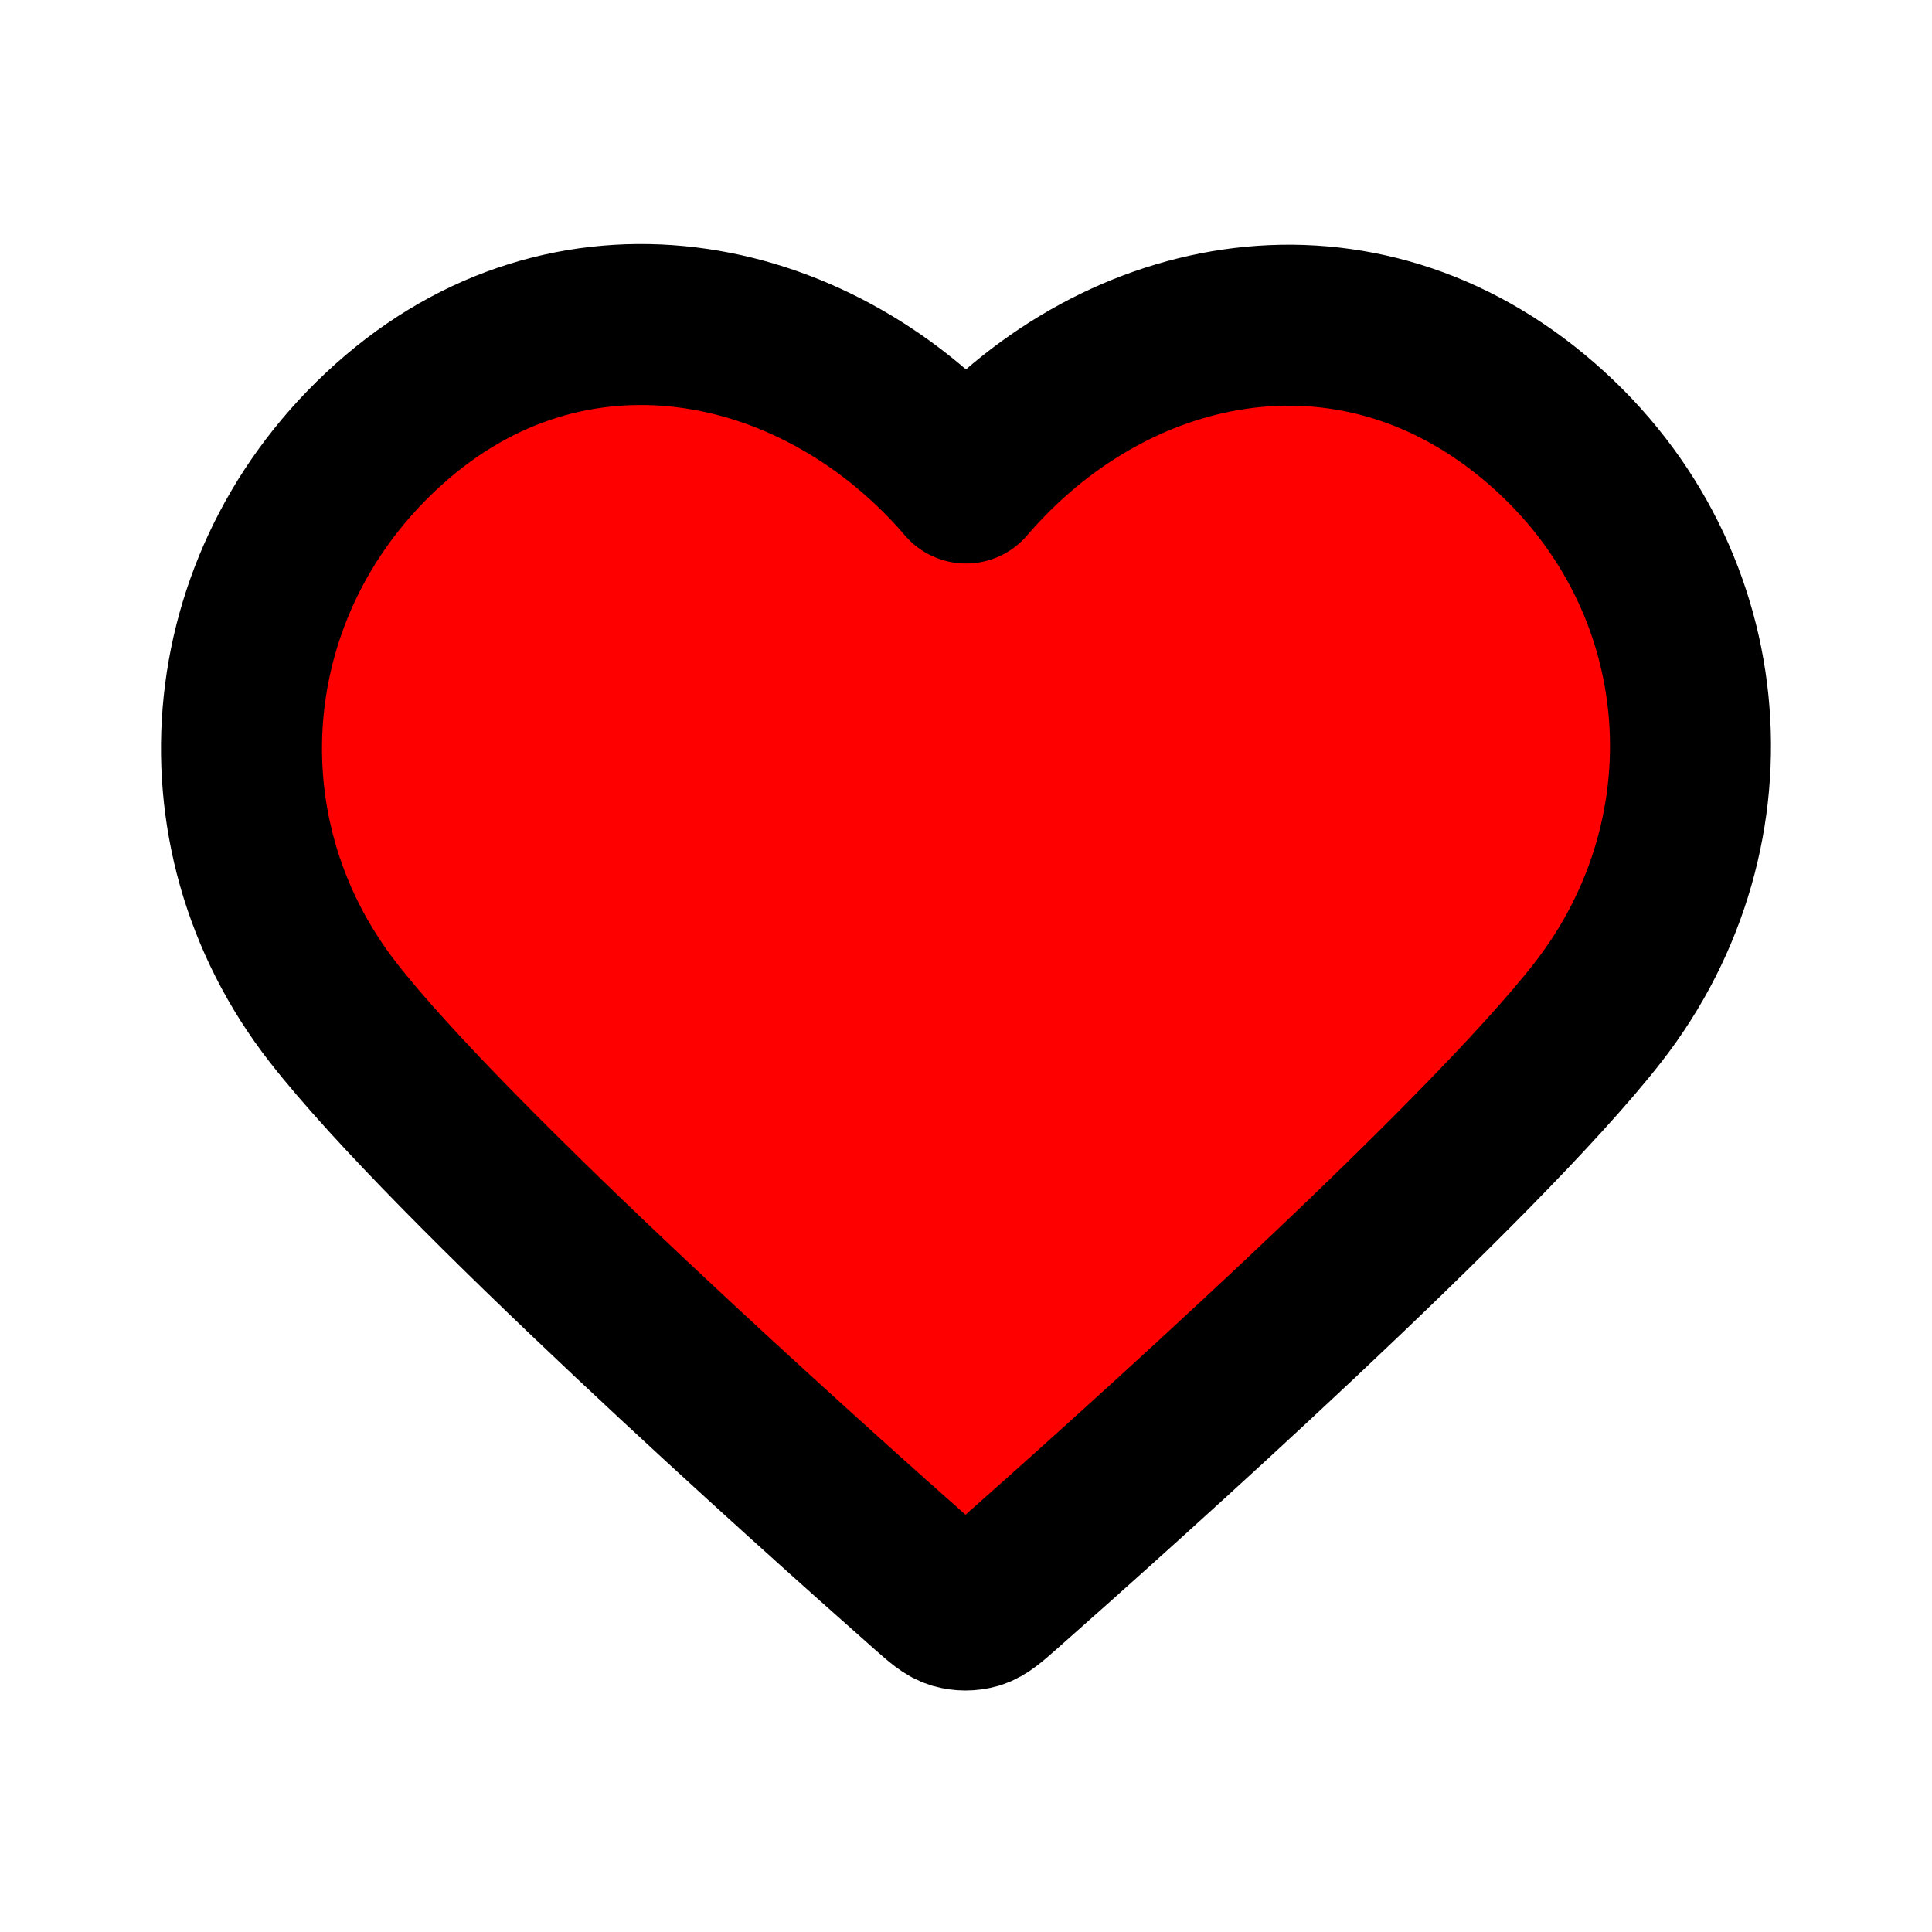
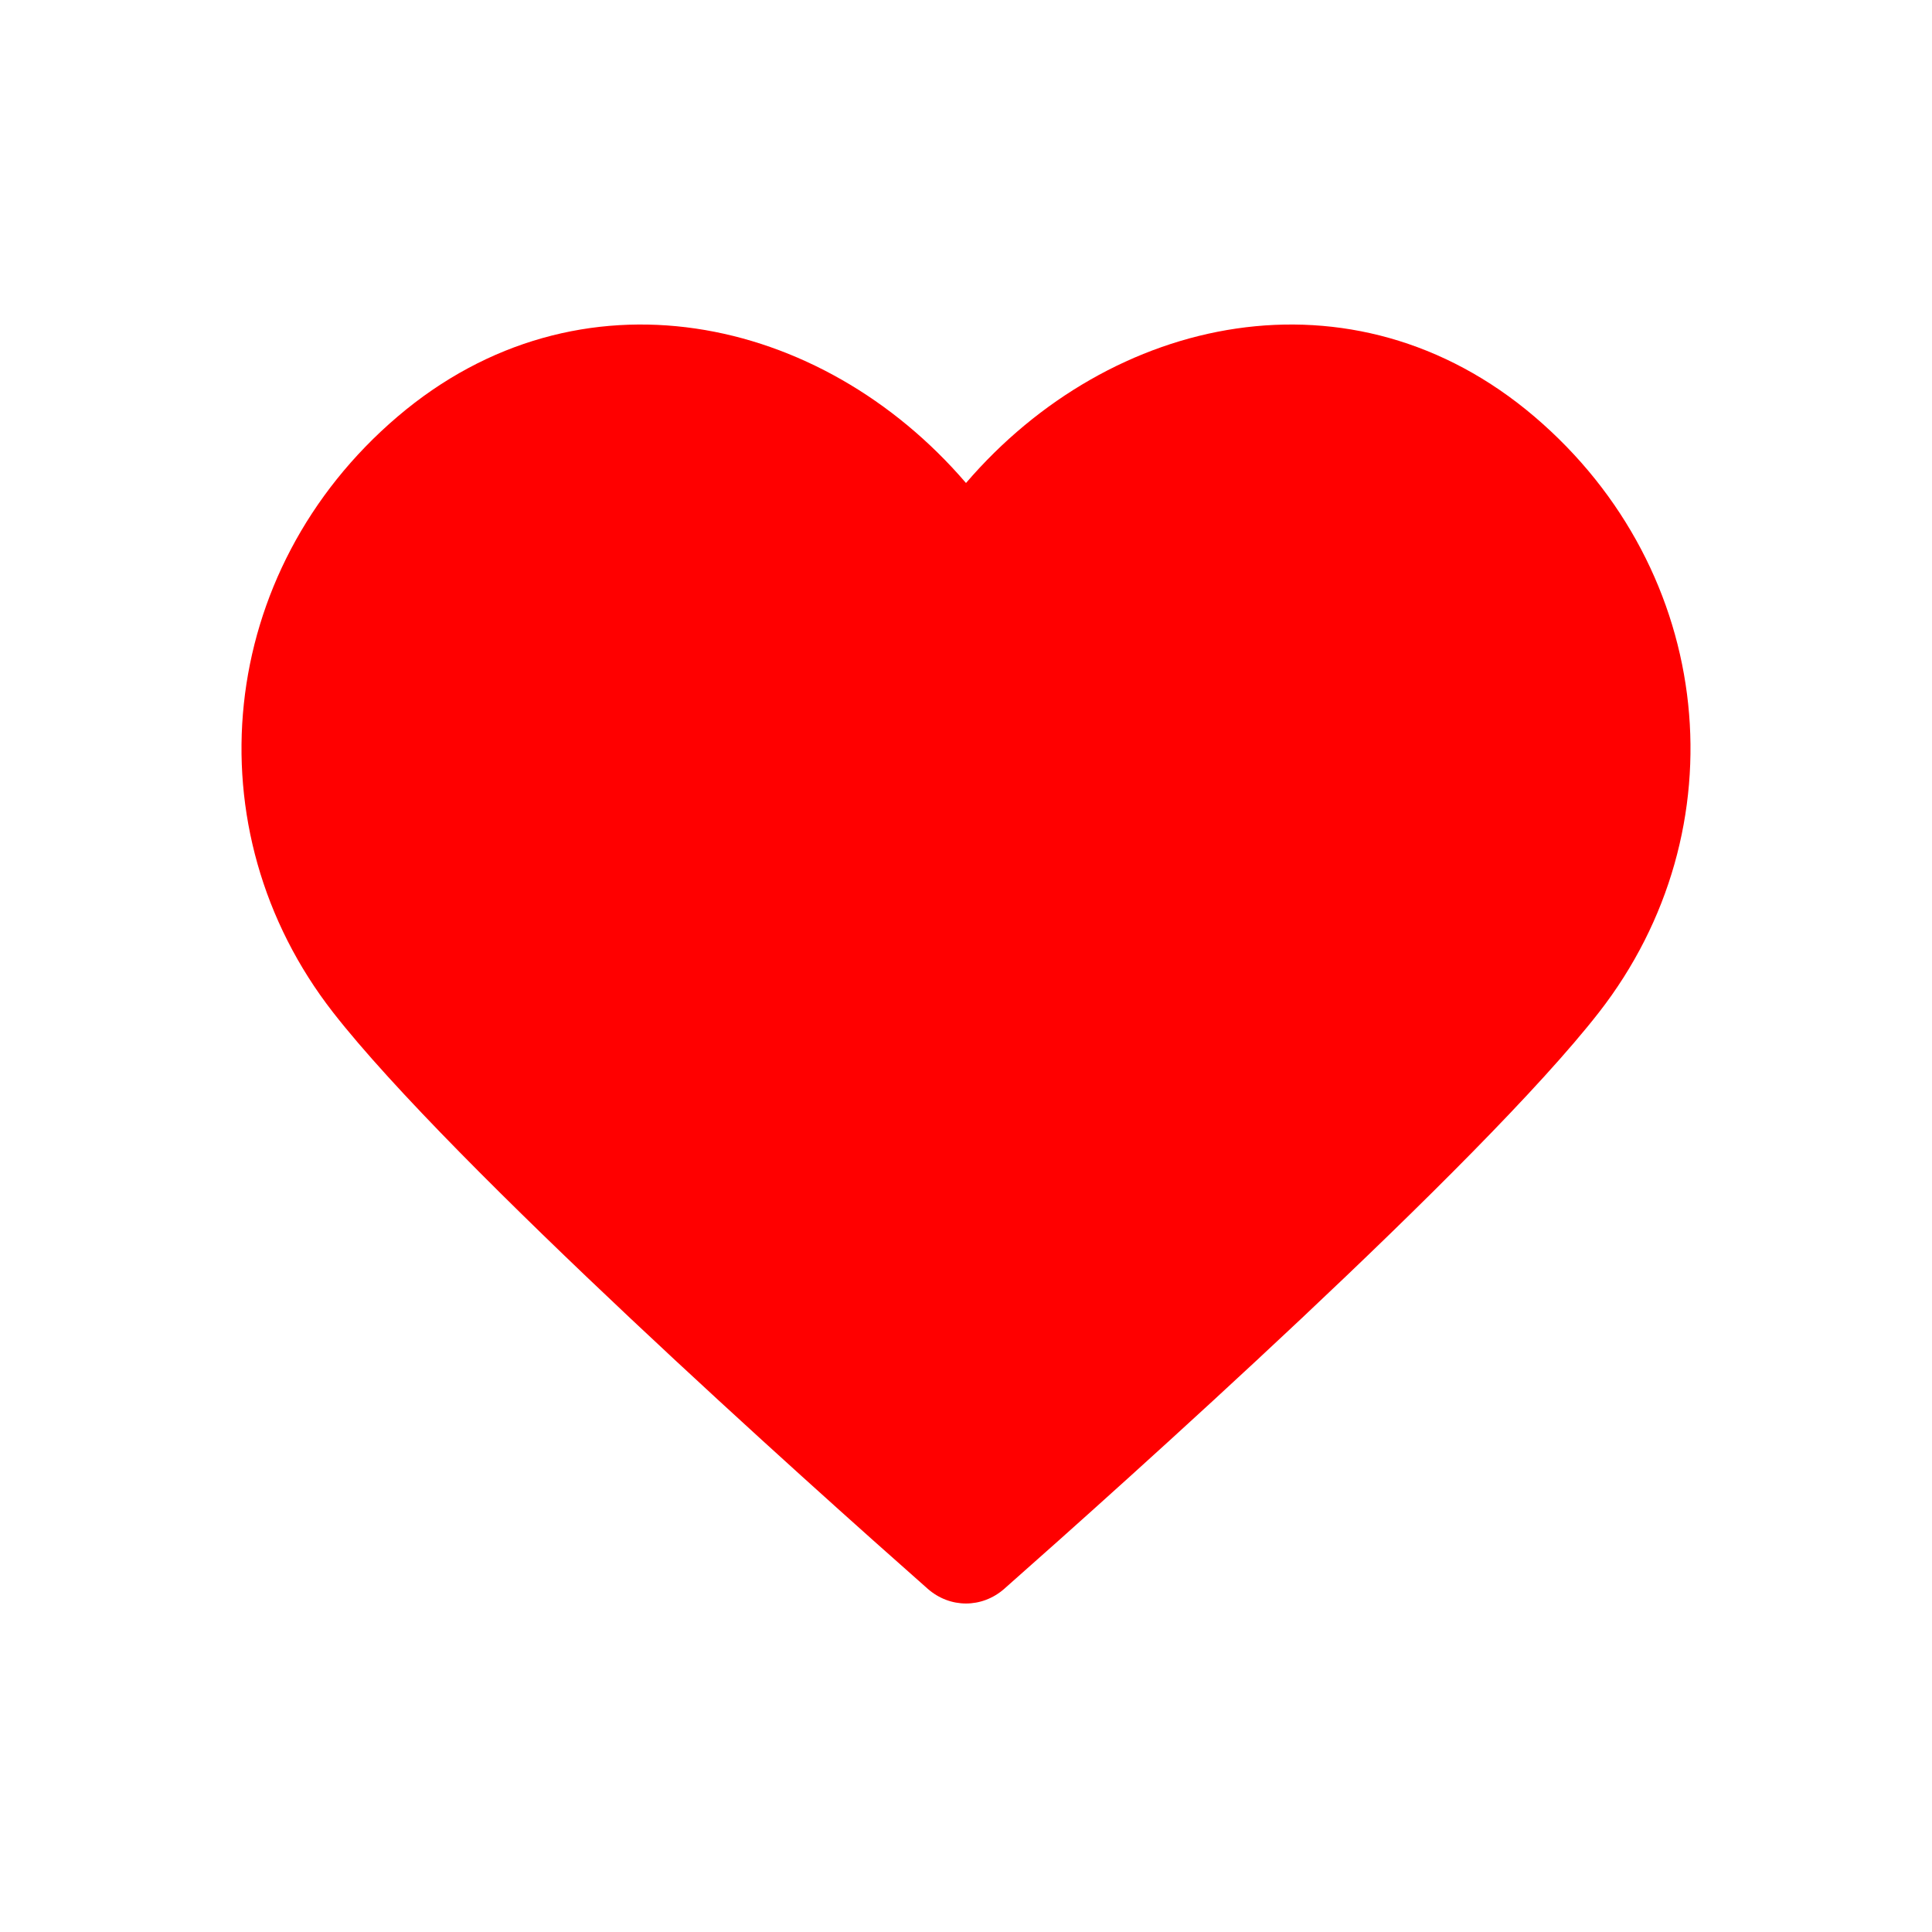
- <svg xmlns="http://www.w3.org/2000/svg" width="800px" height="800px" viewBox="0 0 24 24" fill="none">
-   <path fill-rule="evenodd" clip-rule="evenodd" d="M12 6C10.201 3.903 7.194 3.255 4.939 5.175C2.685 7.096 2.367 10.306 4.138 12.577C5.61 14.465 10.065 18.448 11.525 19.737C11.688 19.881 11.77 19.953 11.865 19.982C11.948 20.006 12.039 20.006 12.123 19.982C12.218 19.953 12.299 19.881 12.463 19.737C13.923 18.448 18.378 14.465 19.85 12.577C21.62 10.306 21.342 7.075 19.048 5.175C16.755 3.275 13.799 3.903 12 6Z" fill="#FF0000" stroke="#000000" stroke-width="2" stroke-linecap="round" stroke-linejoin="round" />
+ <svg xmlns="http://www.w3.org/2000/svg" width="800px" height="800px" viewBox="0 0 24 24">
+   <path fill="#FF0000" fill-rule="evenodd" clip-rule="evenodd" d="M12 6C10.201 3.903 7.194 3.255 4.939 5.175C2.685 7.096 2.367 10.306 4.138 12.577C5.61 14.465 10.065 18.448 11.525 19.737C11.802 19.98 12.198 19.98 12.475 19.737C13.935 18.448 18.39 14.465 19.862 12.577C21.633 10.306 21.315 7.096 19.061 5.175C16.806 3.255 13.799 3.903 12 6Z" />
</svg>
